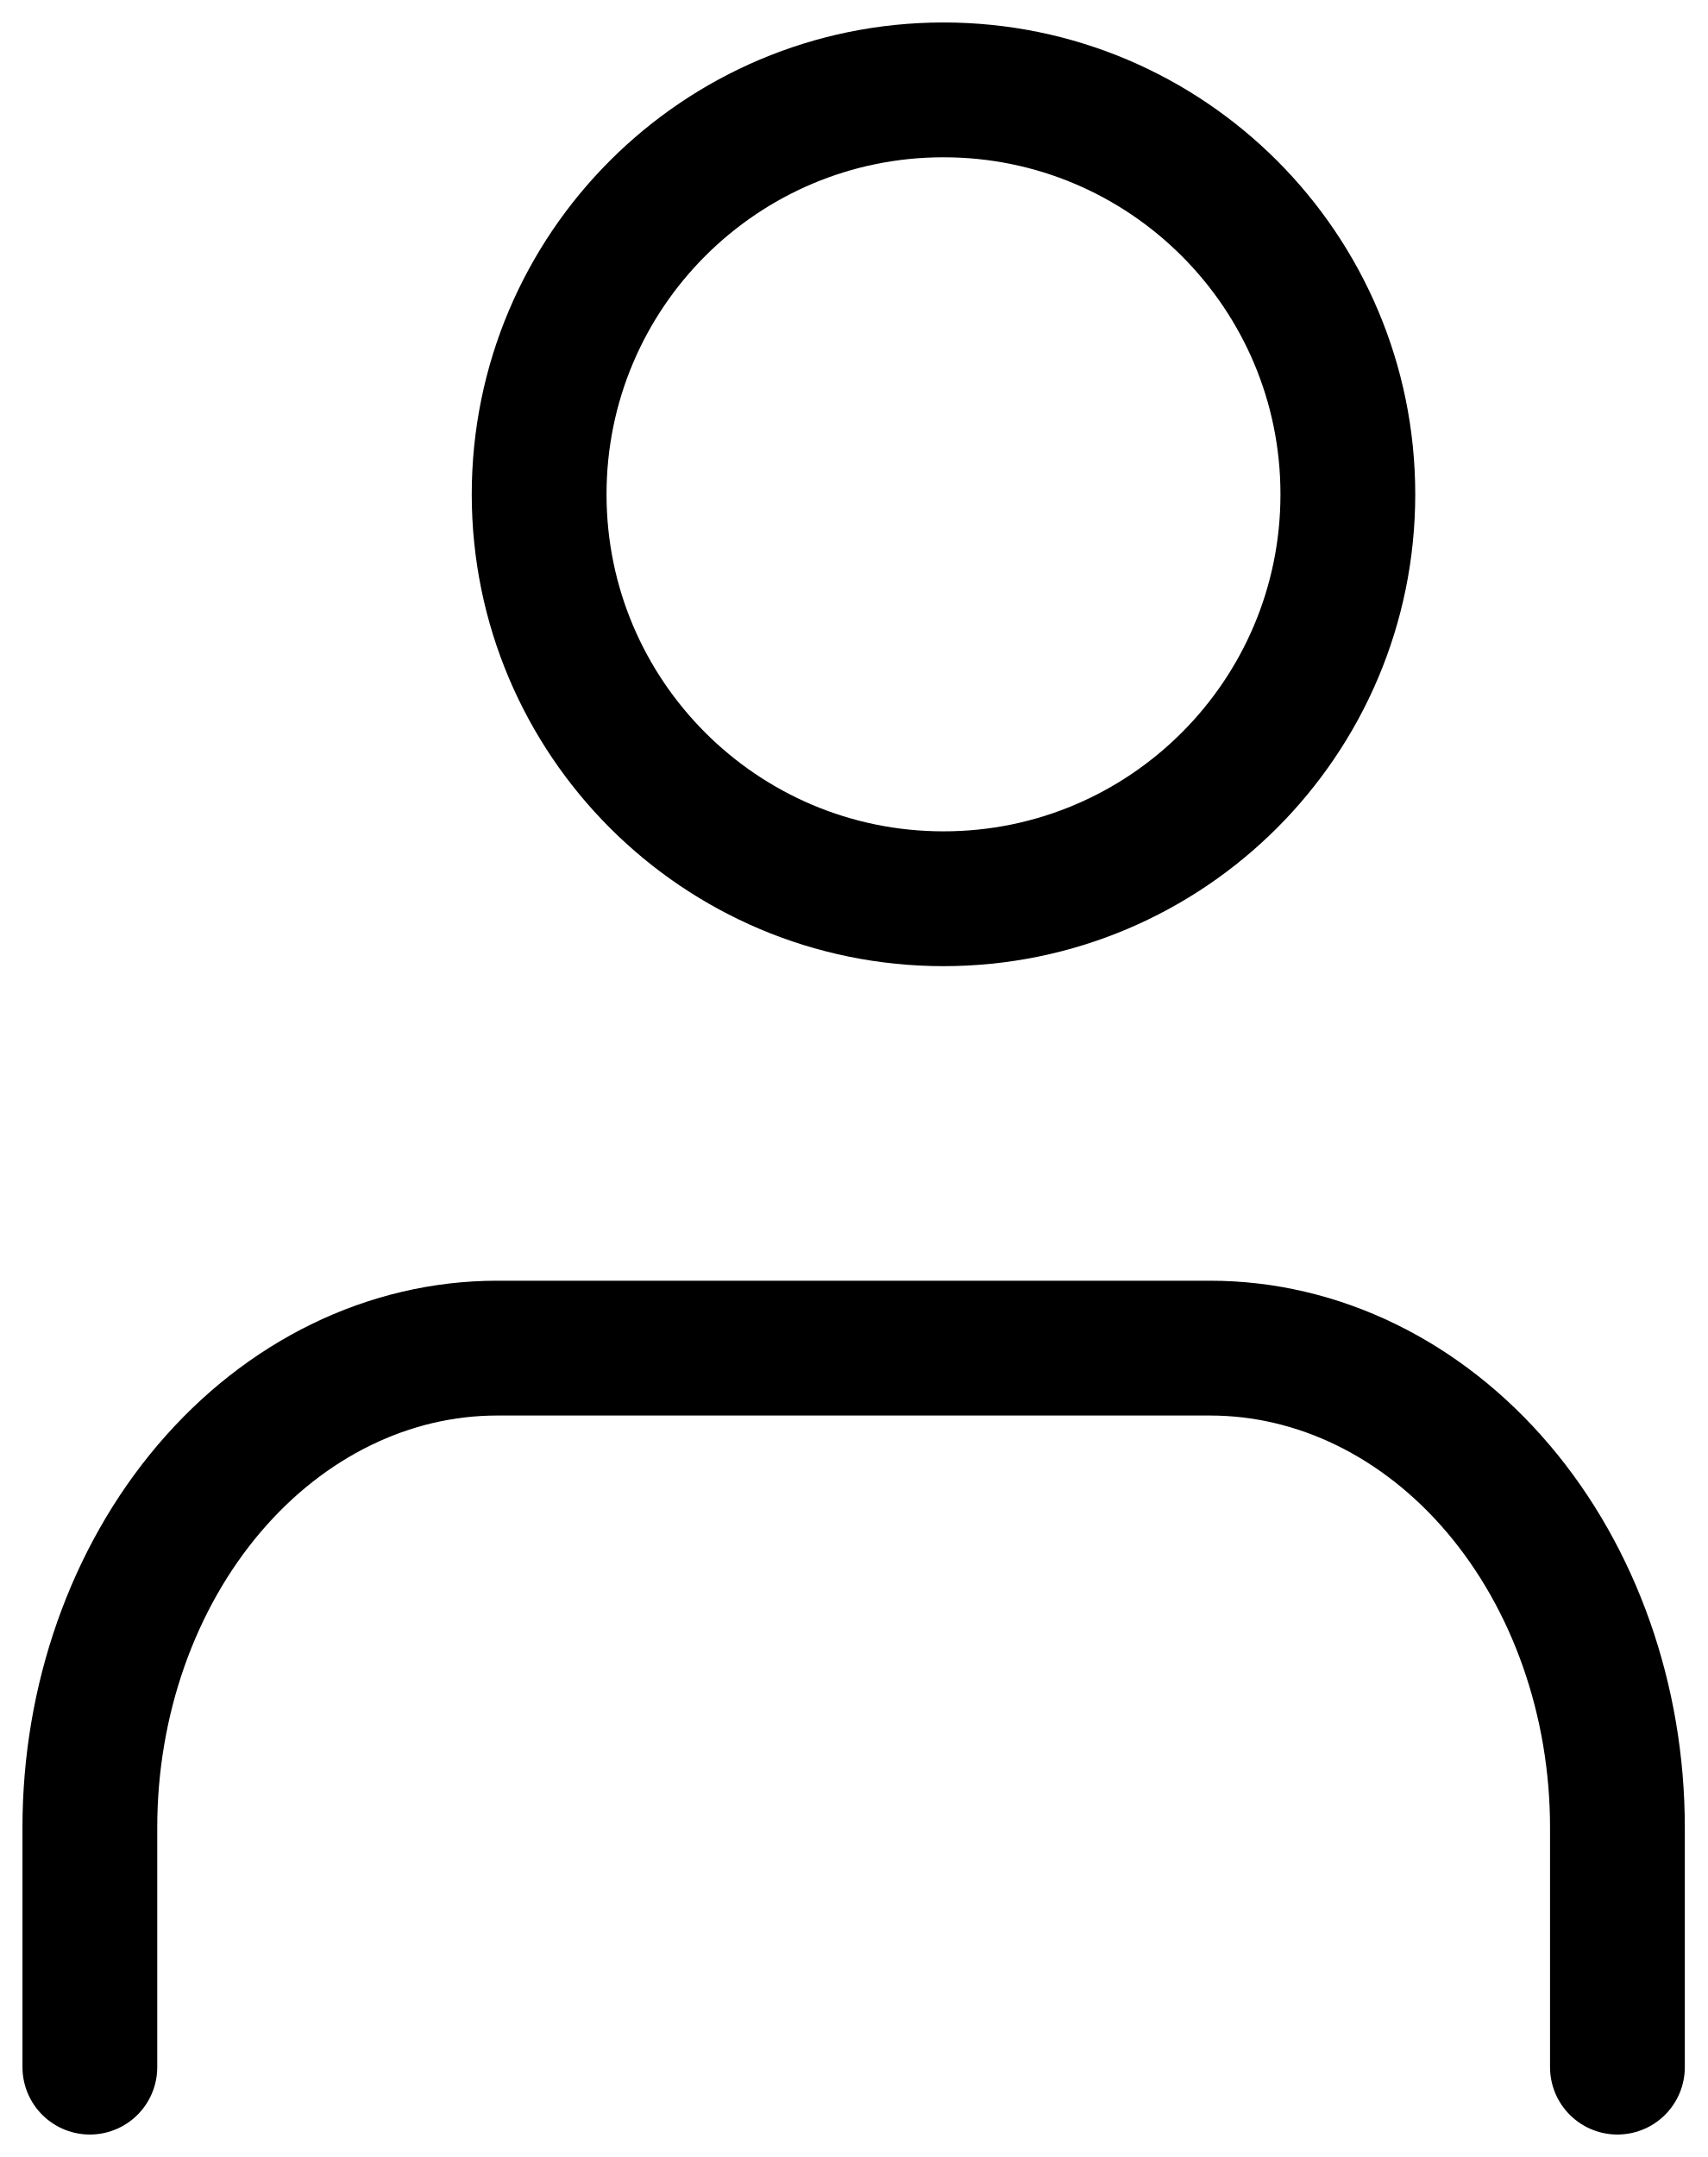
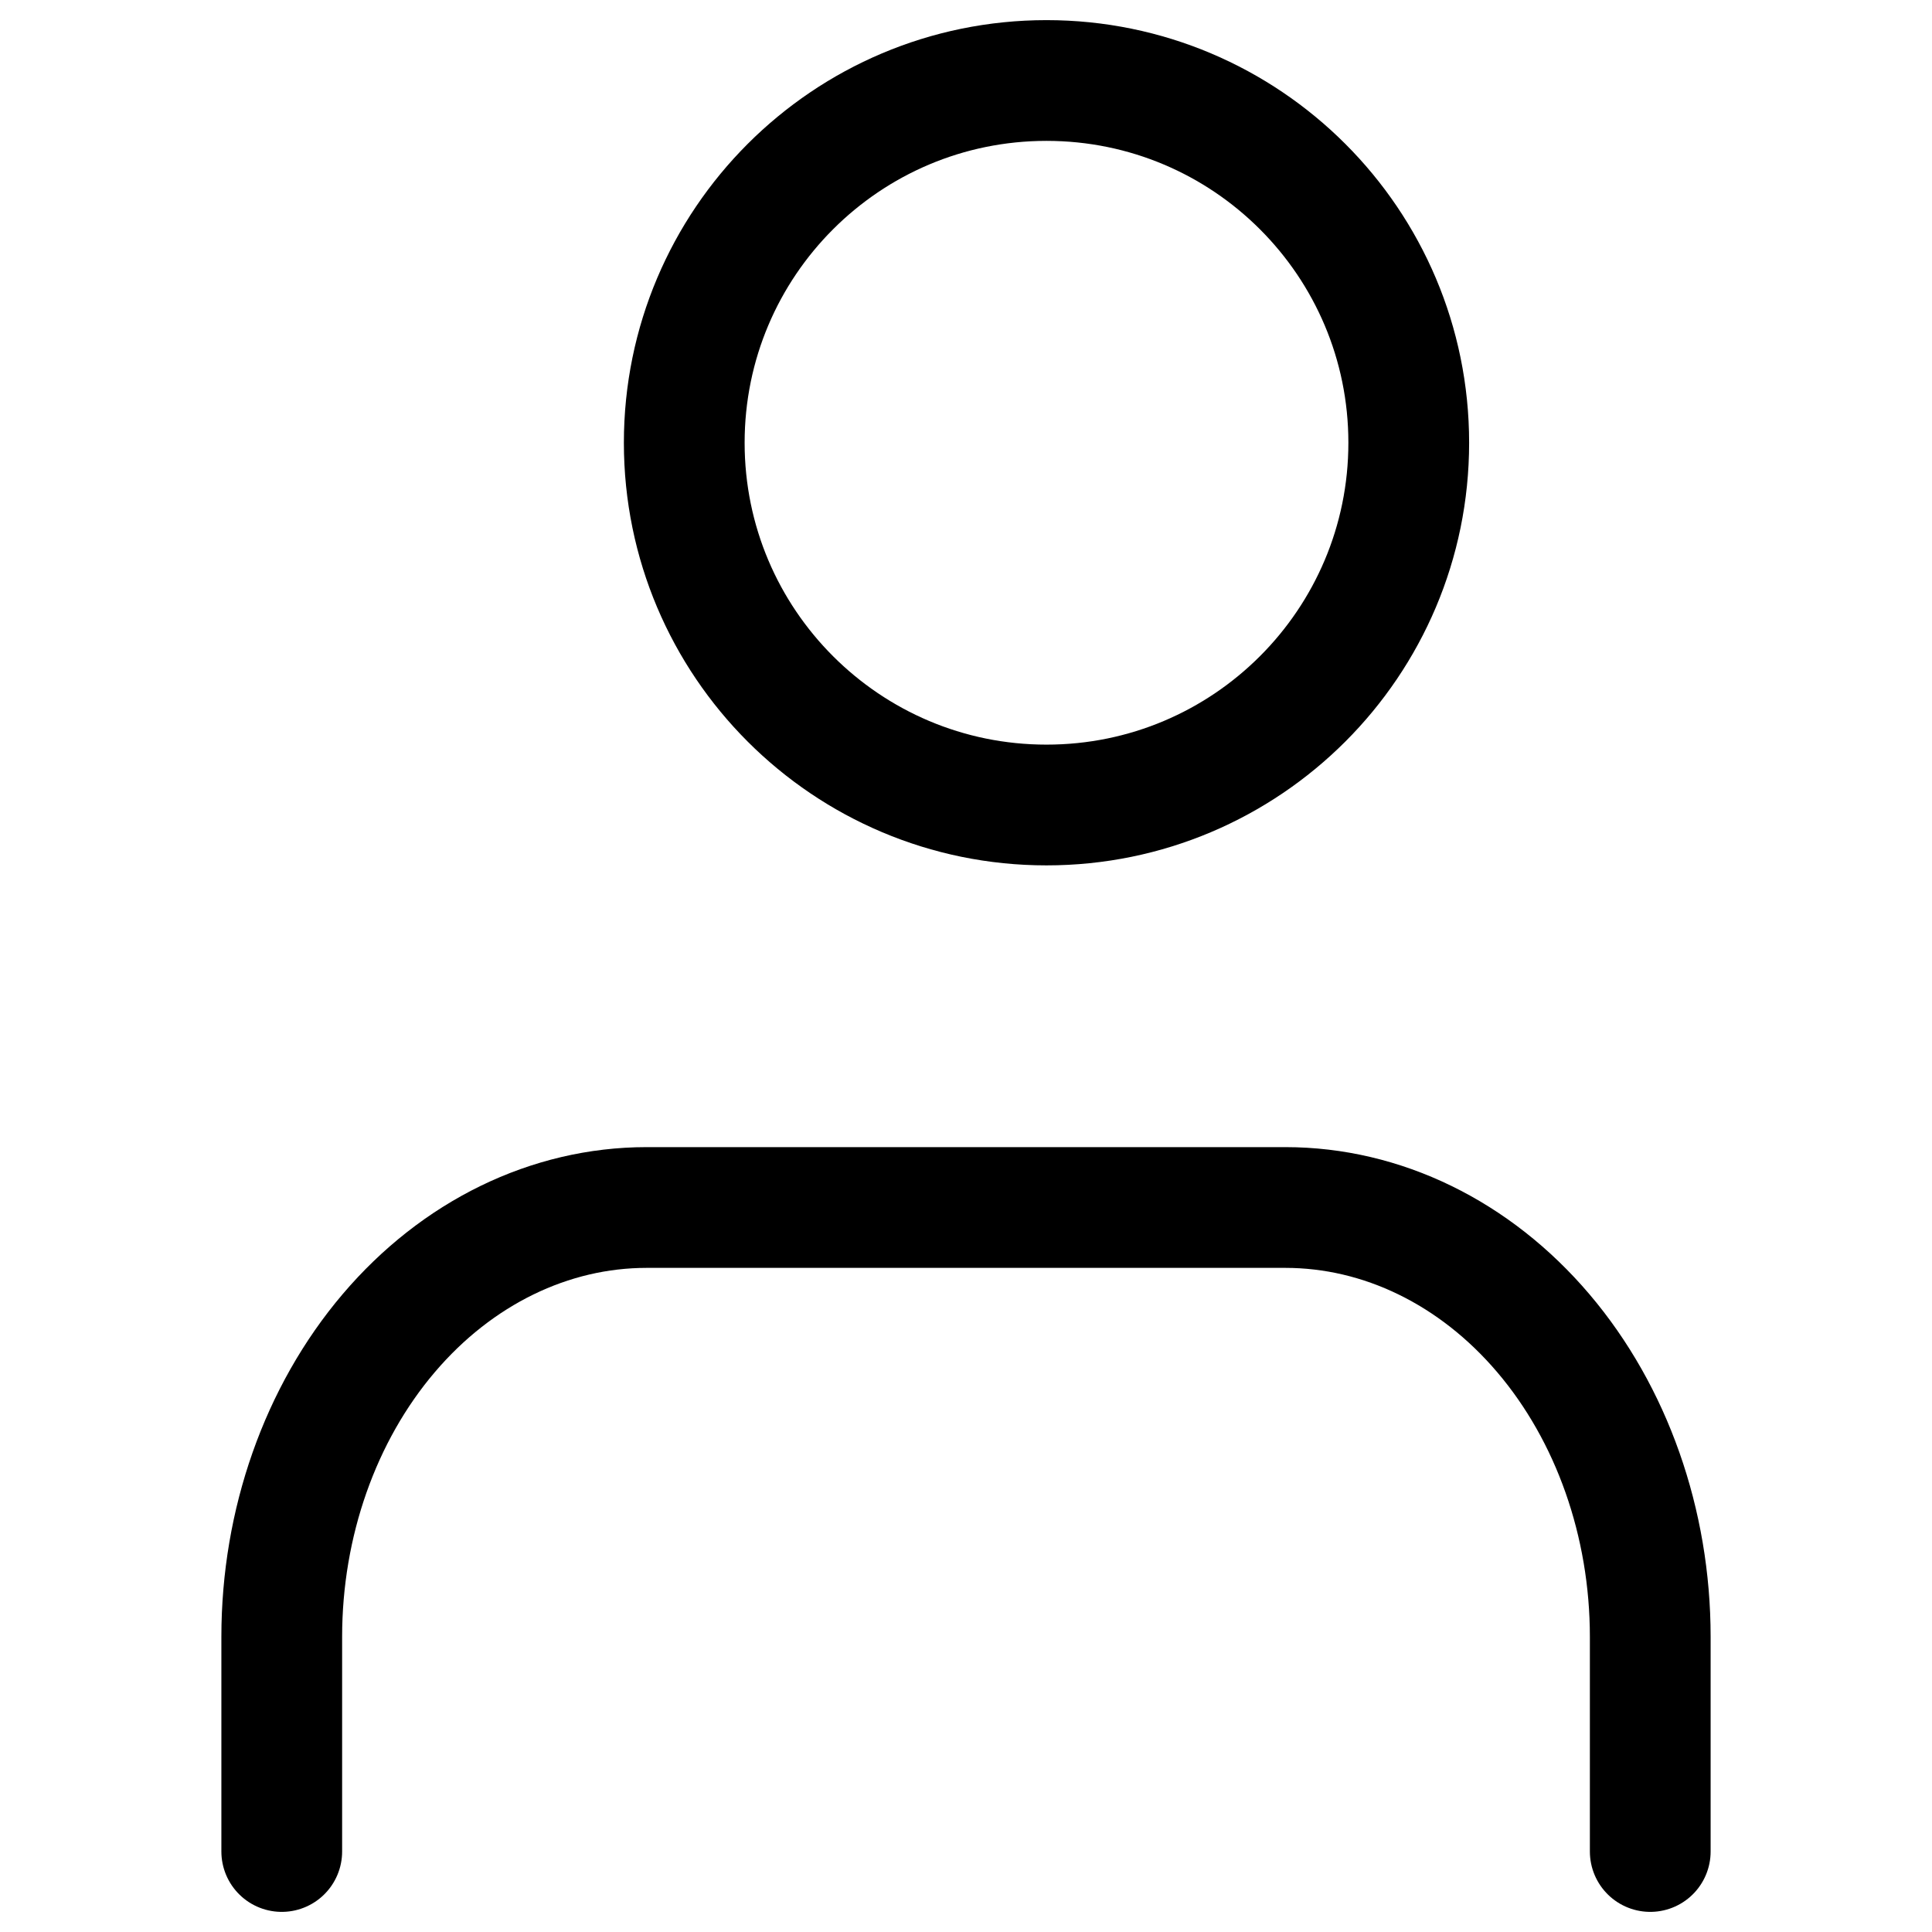
- <svg xmlns="http://www.w3.org/2000/svg" width="19" height="24" viewBox="0 0 19 24" fill="none">
+ <svg xmlns="http://www.w3.org/2000/svg" width="32" height="32" viewBox="0 0 19 24" fill="none">
  <path d="M18 23V20.333C18 18.919 17.522 17.562 16.672 16.562C15.822 15.562 14.669 15 13.467 15H5.533C4.331 15 3.178 15.562 2.328 16.562C1.478 17.562 1 18.919 1 20.333V23M15 5.5C15 7.985 12.985 10 10.5 10C8.015 10 6 7.985 6 5.5C6 3.015 8.015 1 10.5 1C12.985 1 15 3.015 15 5.5Z" stroke="black" stroke-width="1.5" stroke-linecap="round" stroke-linejoin="round" />
</svg>
